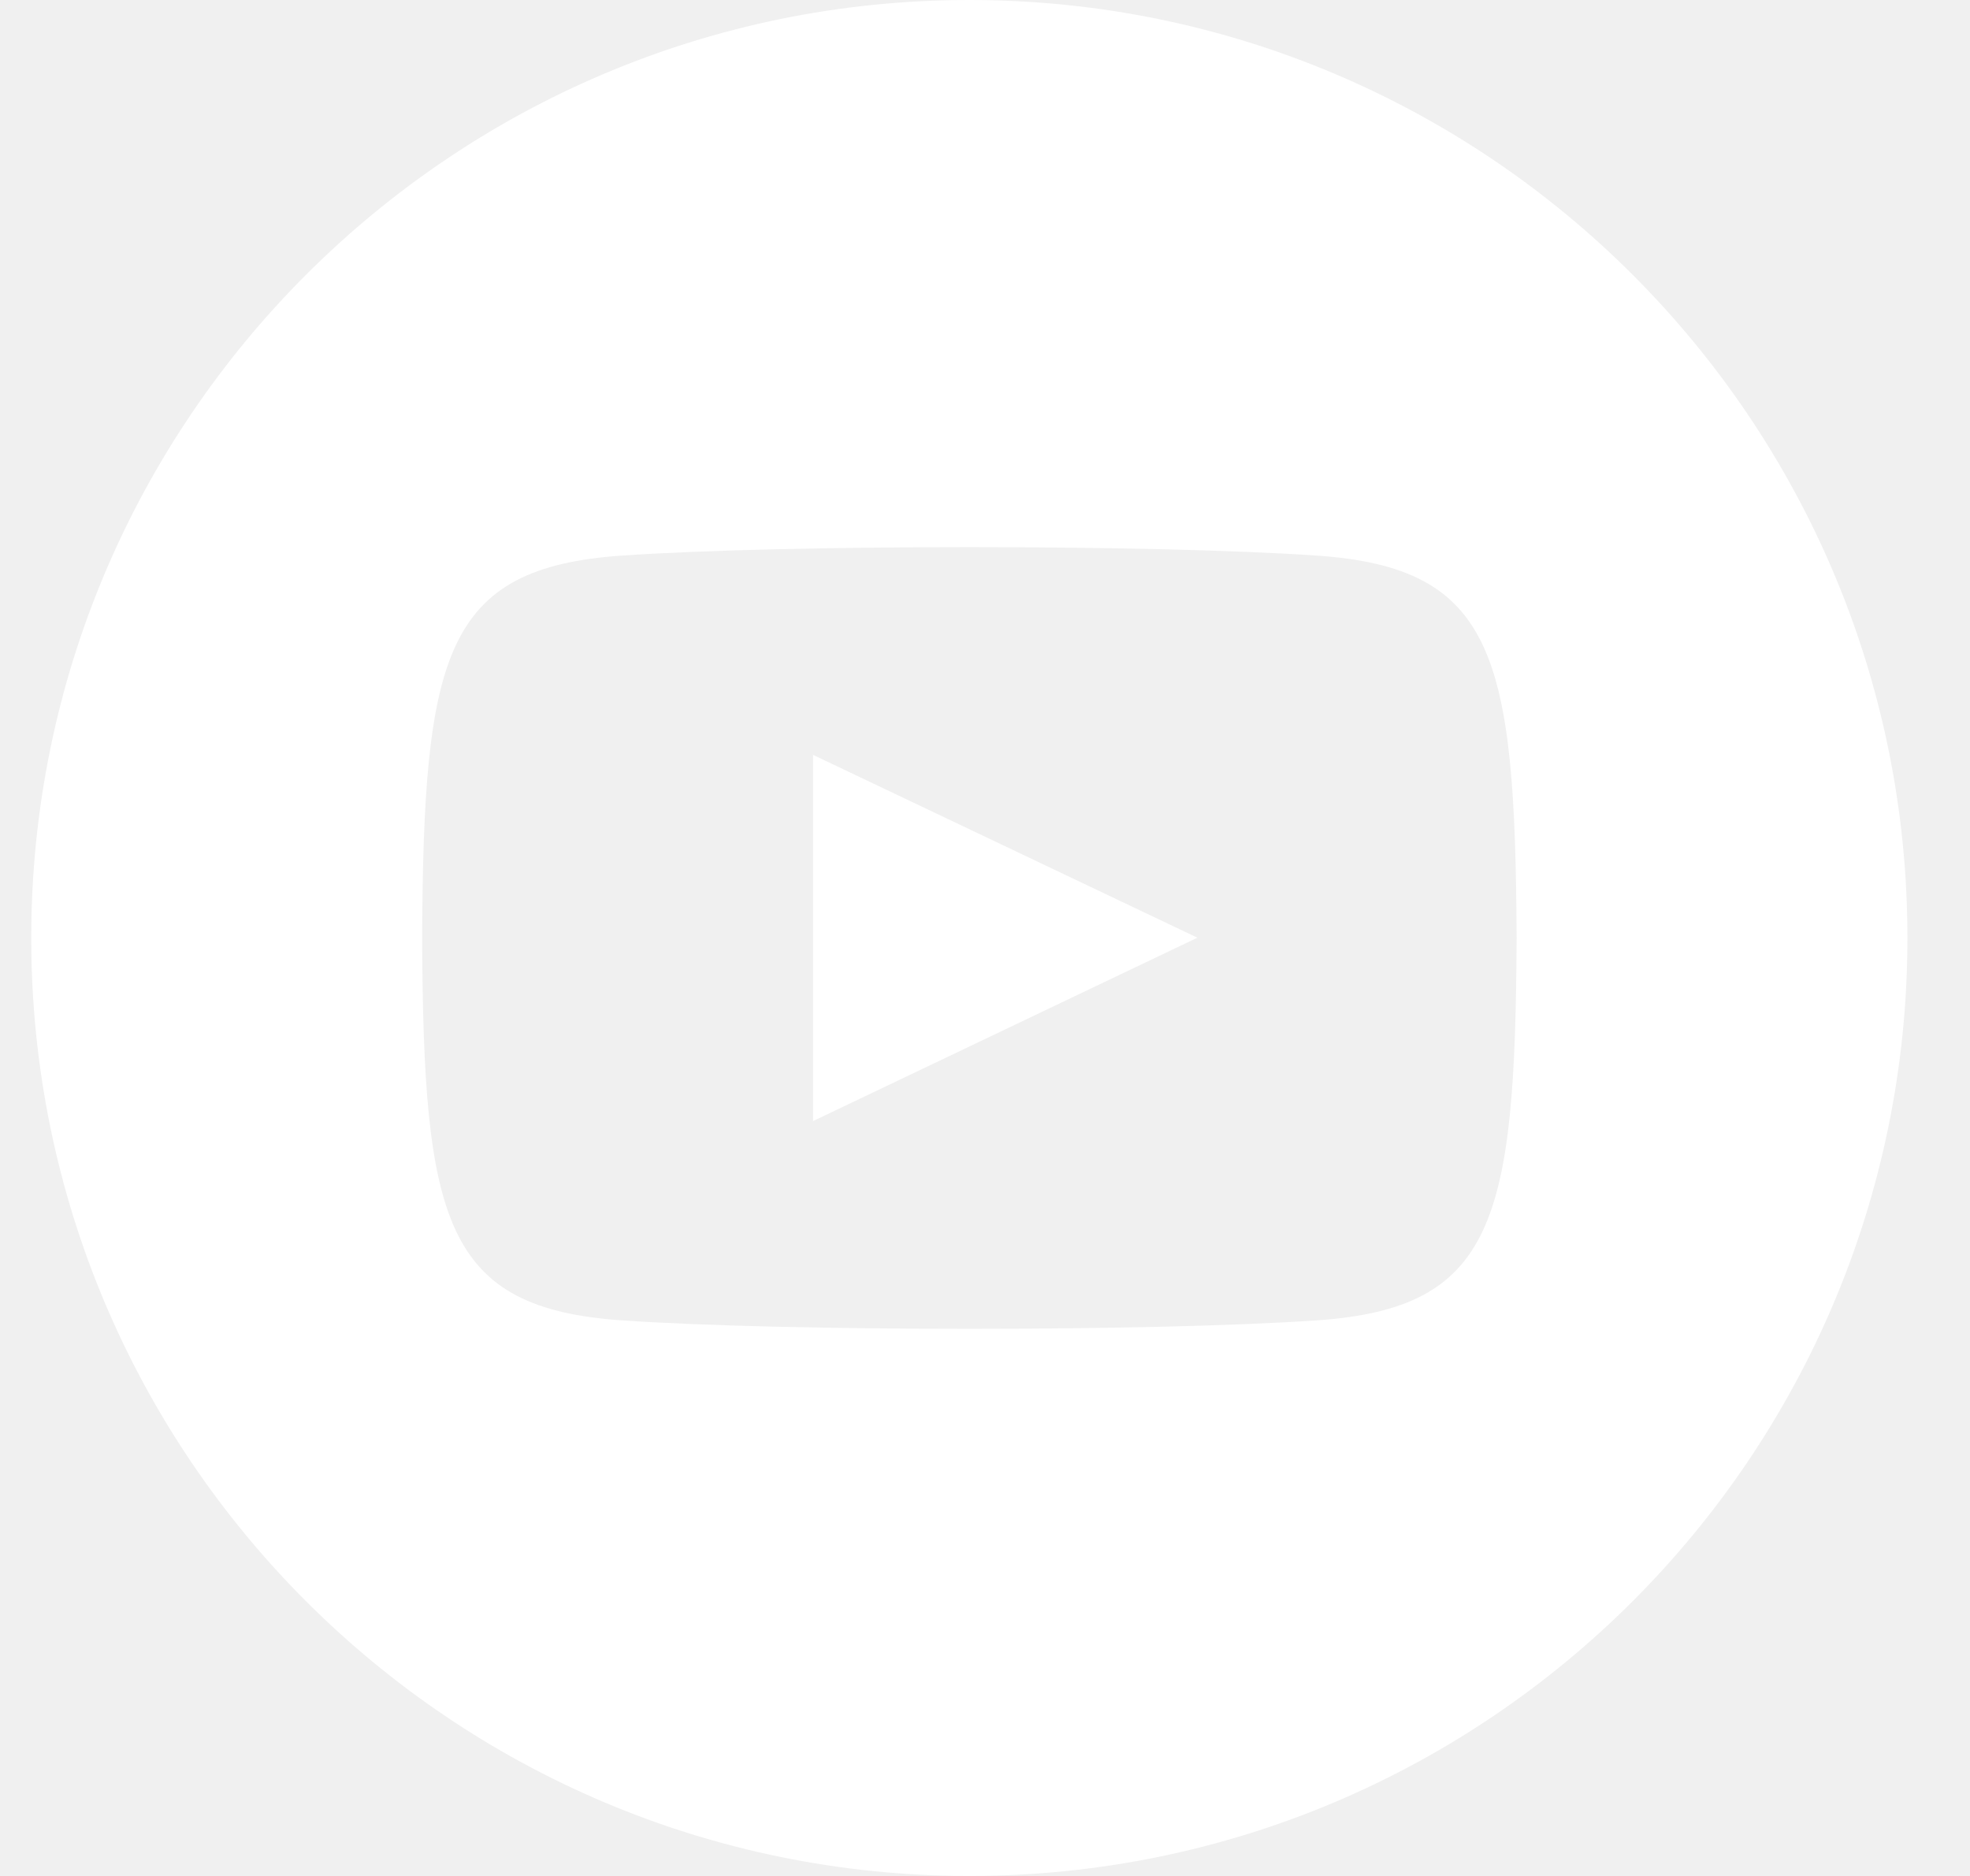
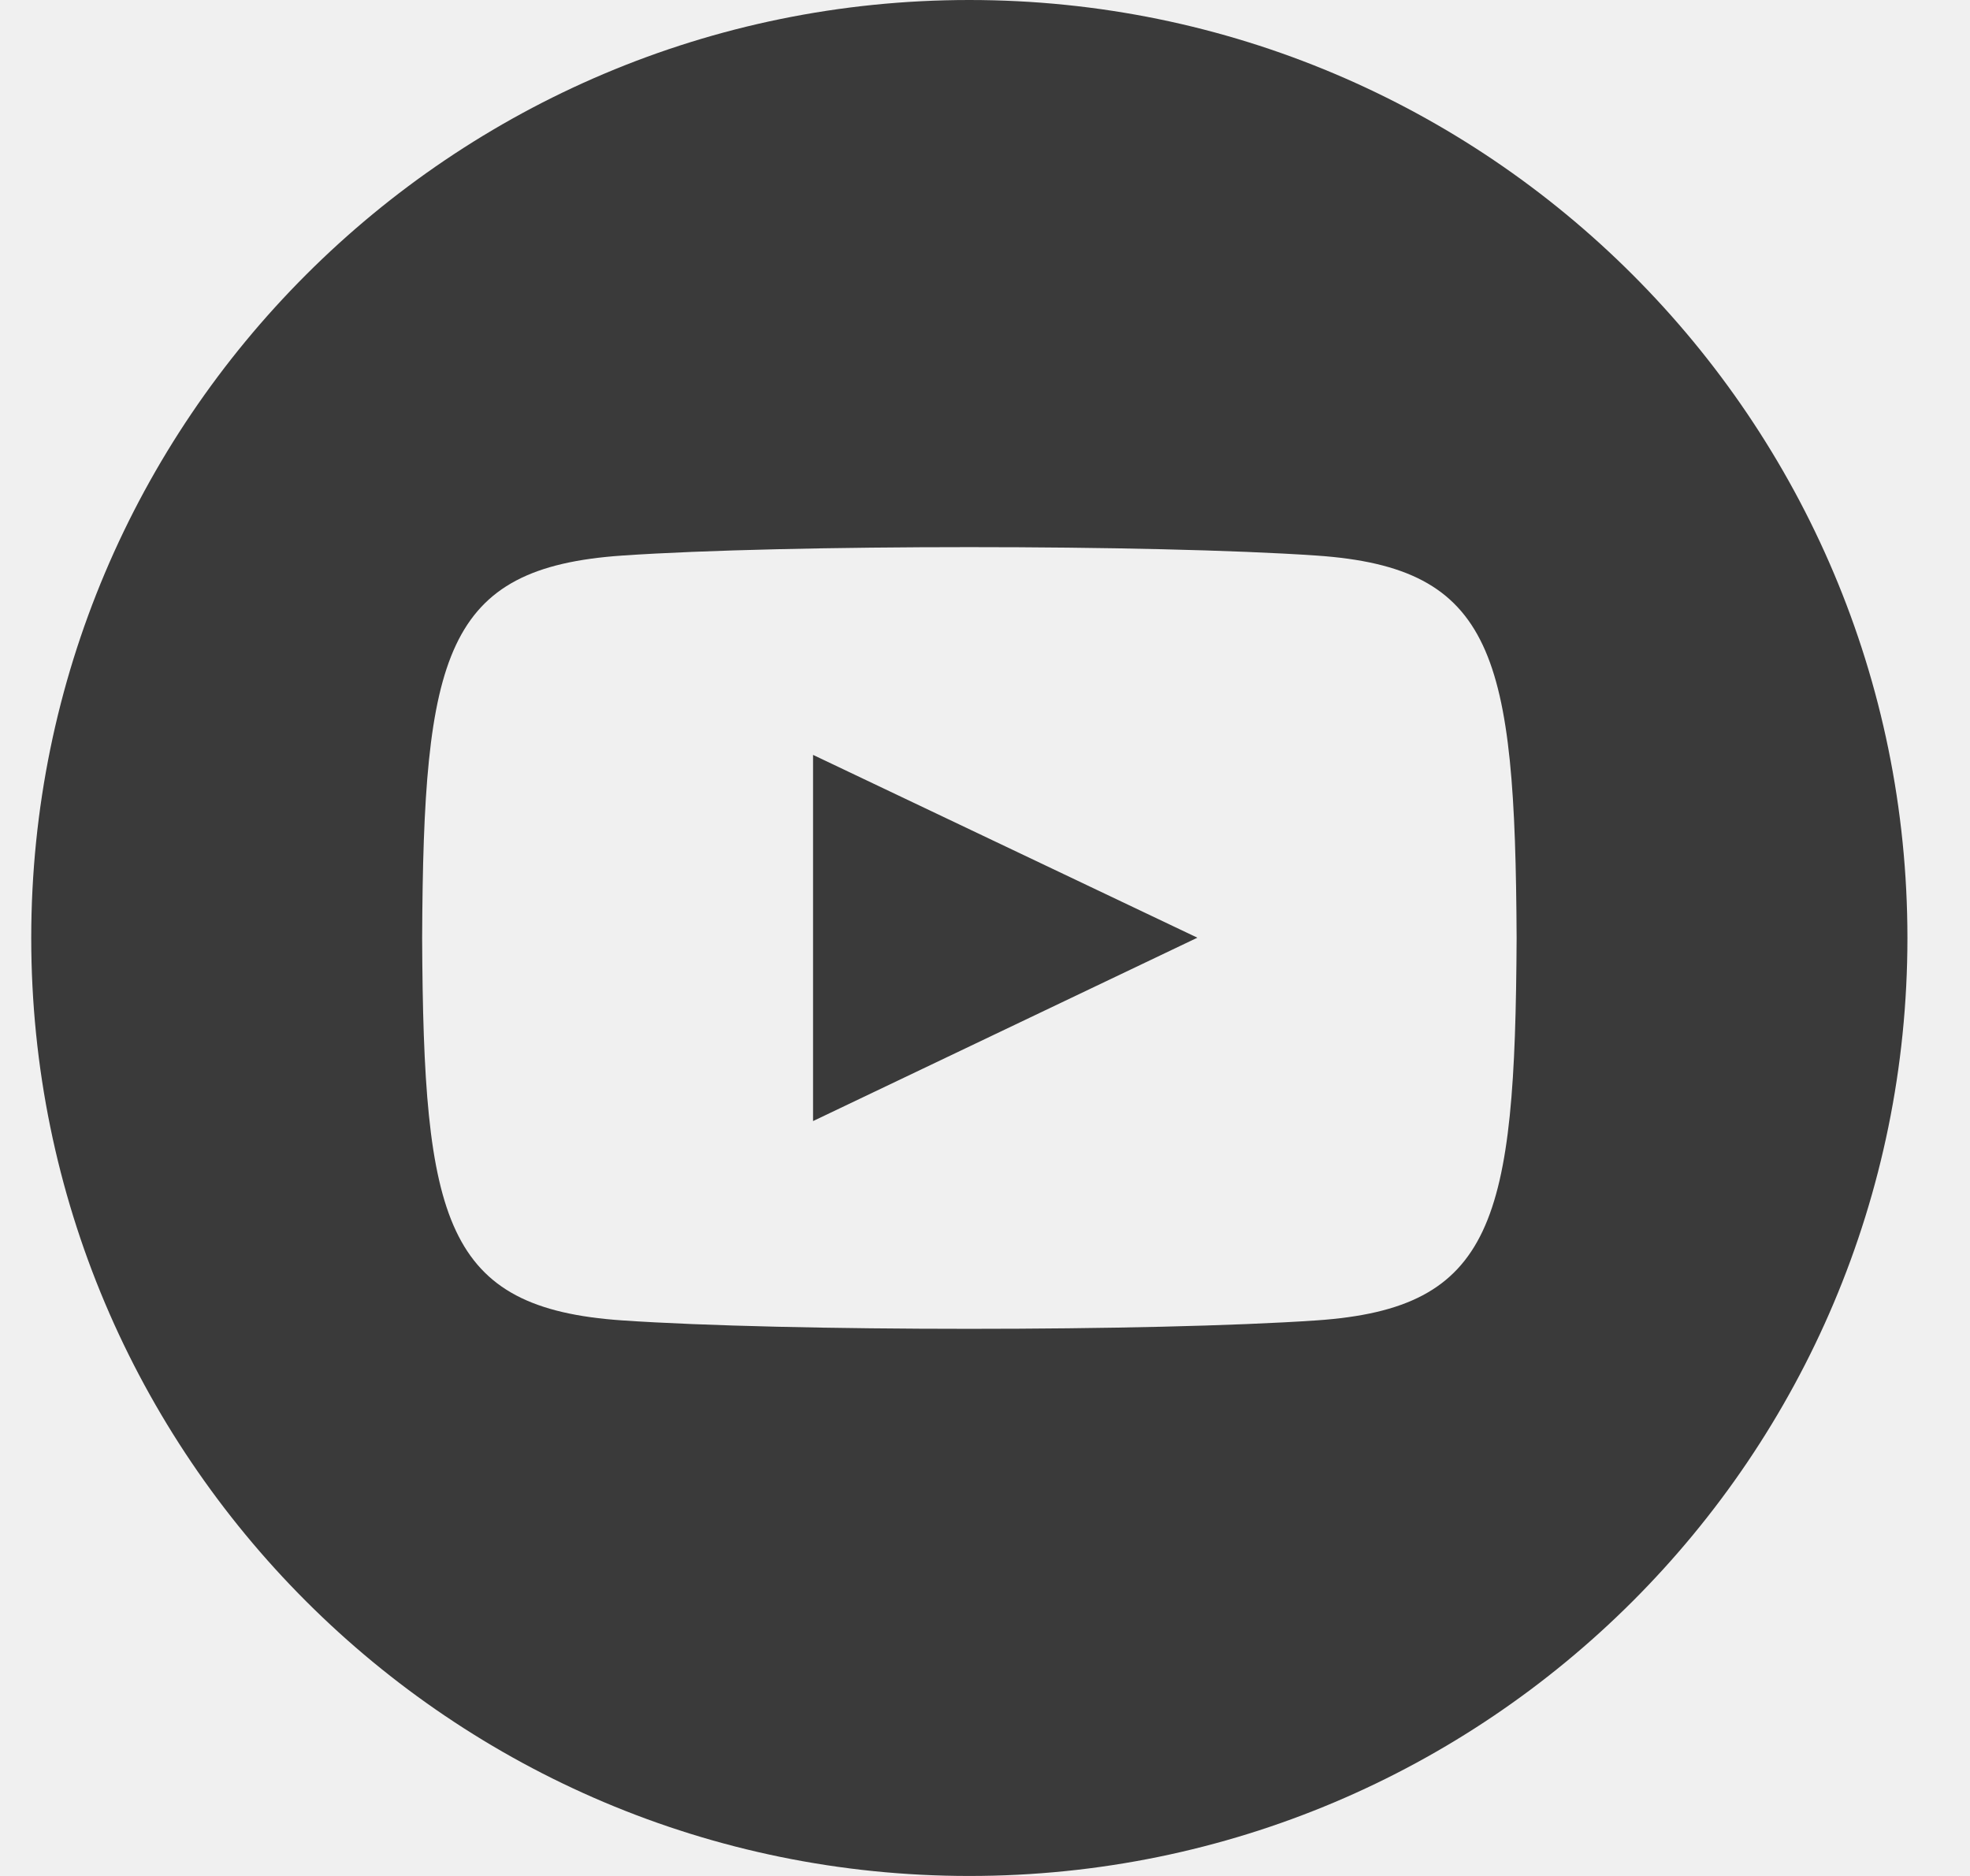
<svg xmlns="http://www.w3.org/2000/svg" width="21" height="20">
-   <path fill="#FFF" d="M10.333 0c-5.522 0-10 4.478-10 10 0 5.523 4.478 10 10 10 5.523 0 10-4.477 10-10 0-5.522-4.477-10-10-10zm3.701 14.077c-1.752.12-5.653.12-7.402 0C4.735 13.947 4.514 13.018 4.5 10c.014-3.024.237-3.947 2.132-4.077 1.749-.12 5.651-.12 7.402 0 1.898.13 2.118 1.059 2.133 4.077-.015 3.024-.238 3.947-2.133 4.077zM8.667 8.048l4.097 1.949-4.097 1.955V8.048z" />
+   <path fill="#3a3a3a" d="M10.333 0c-5.522 0-10 4.478-10 10 0 5.523 4.478 10 10 10 5.523 0 10-4.477 10-10 0-5.522-4.477-10-10-10zm3.701 14.077c-1.752.12-5.653.12-7.402 0C4.735 13.947 4.514 13.018 4.5 10c.014-3.024.237-3.947 2.132-4.077 1.749-.12 5.651-.12 7.402 0 1.898.13 2.118 1.059 2.133 4.077-.015 3.024-.238 3.947-2.133 4.077zM8.667 8.048l4.097 1.949-4.097 1.955V8.048z" />
</svg>
